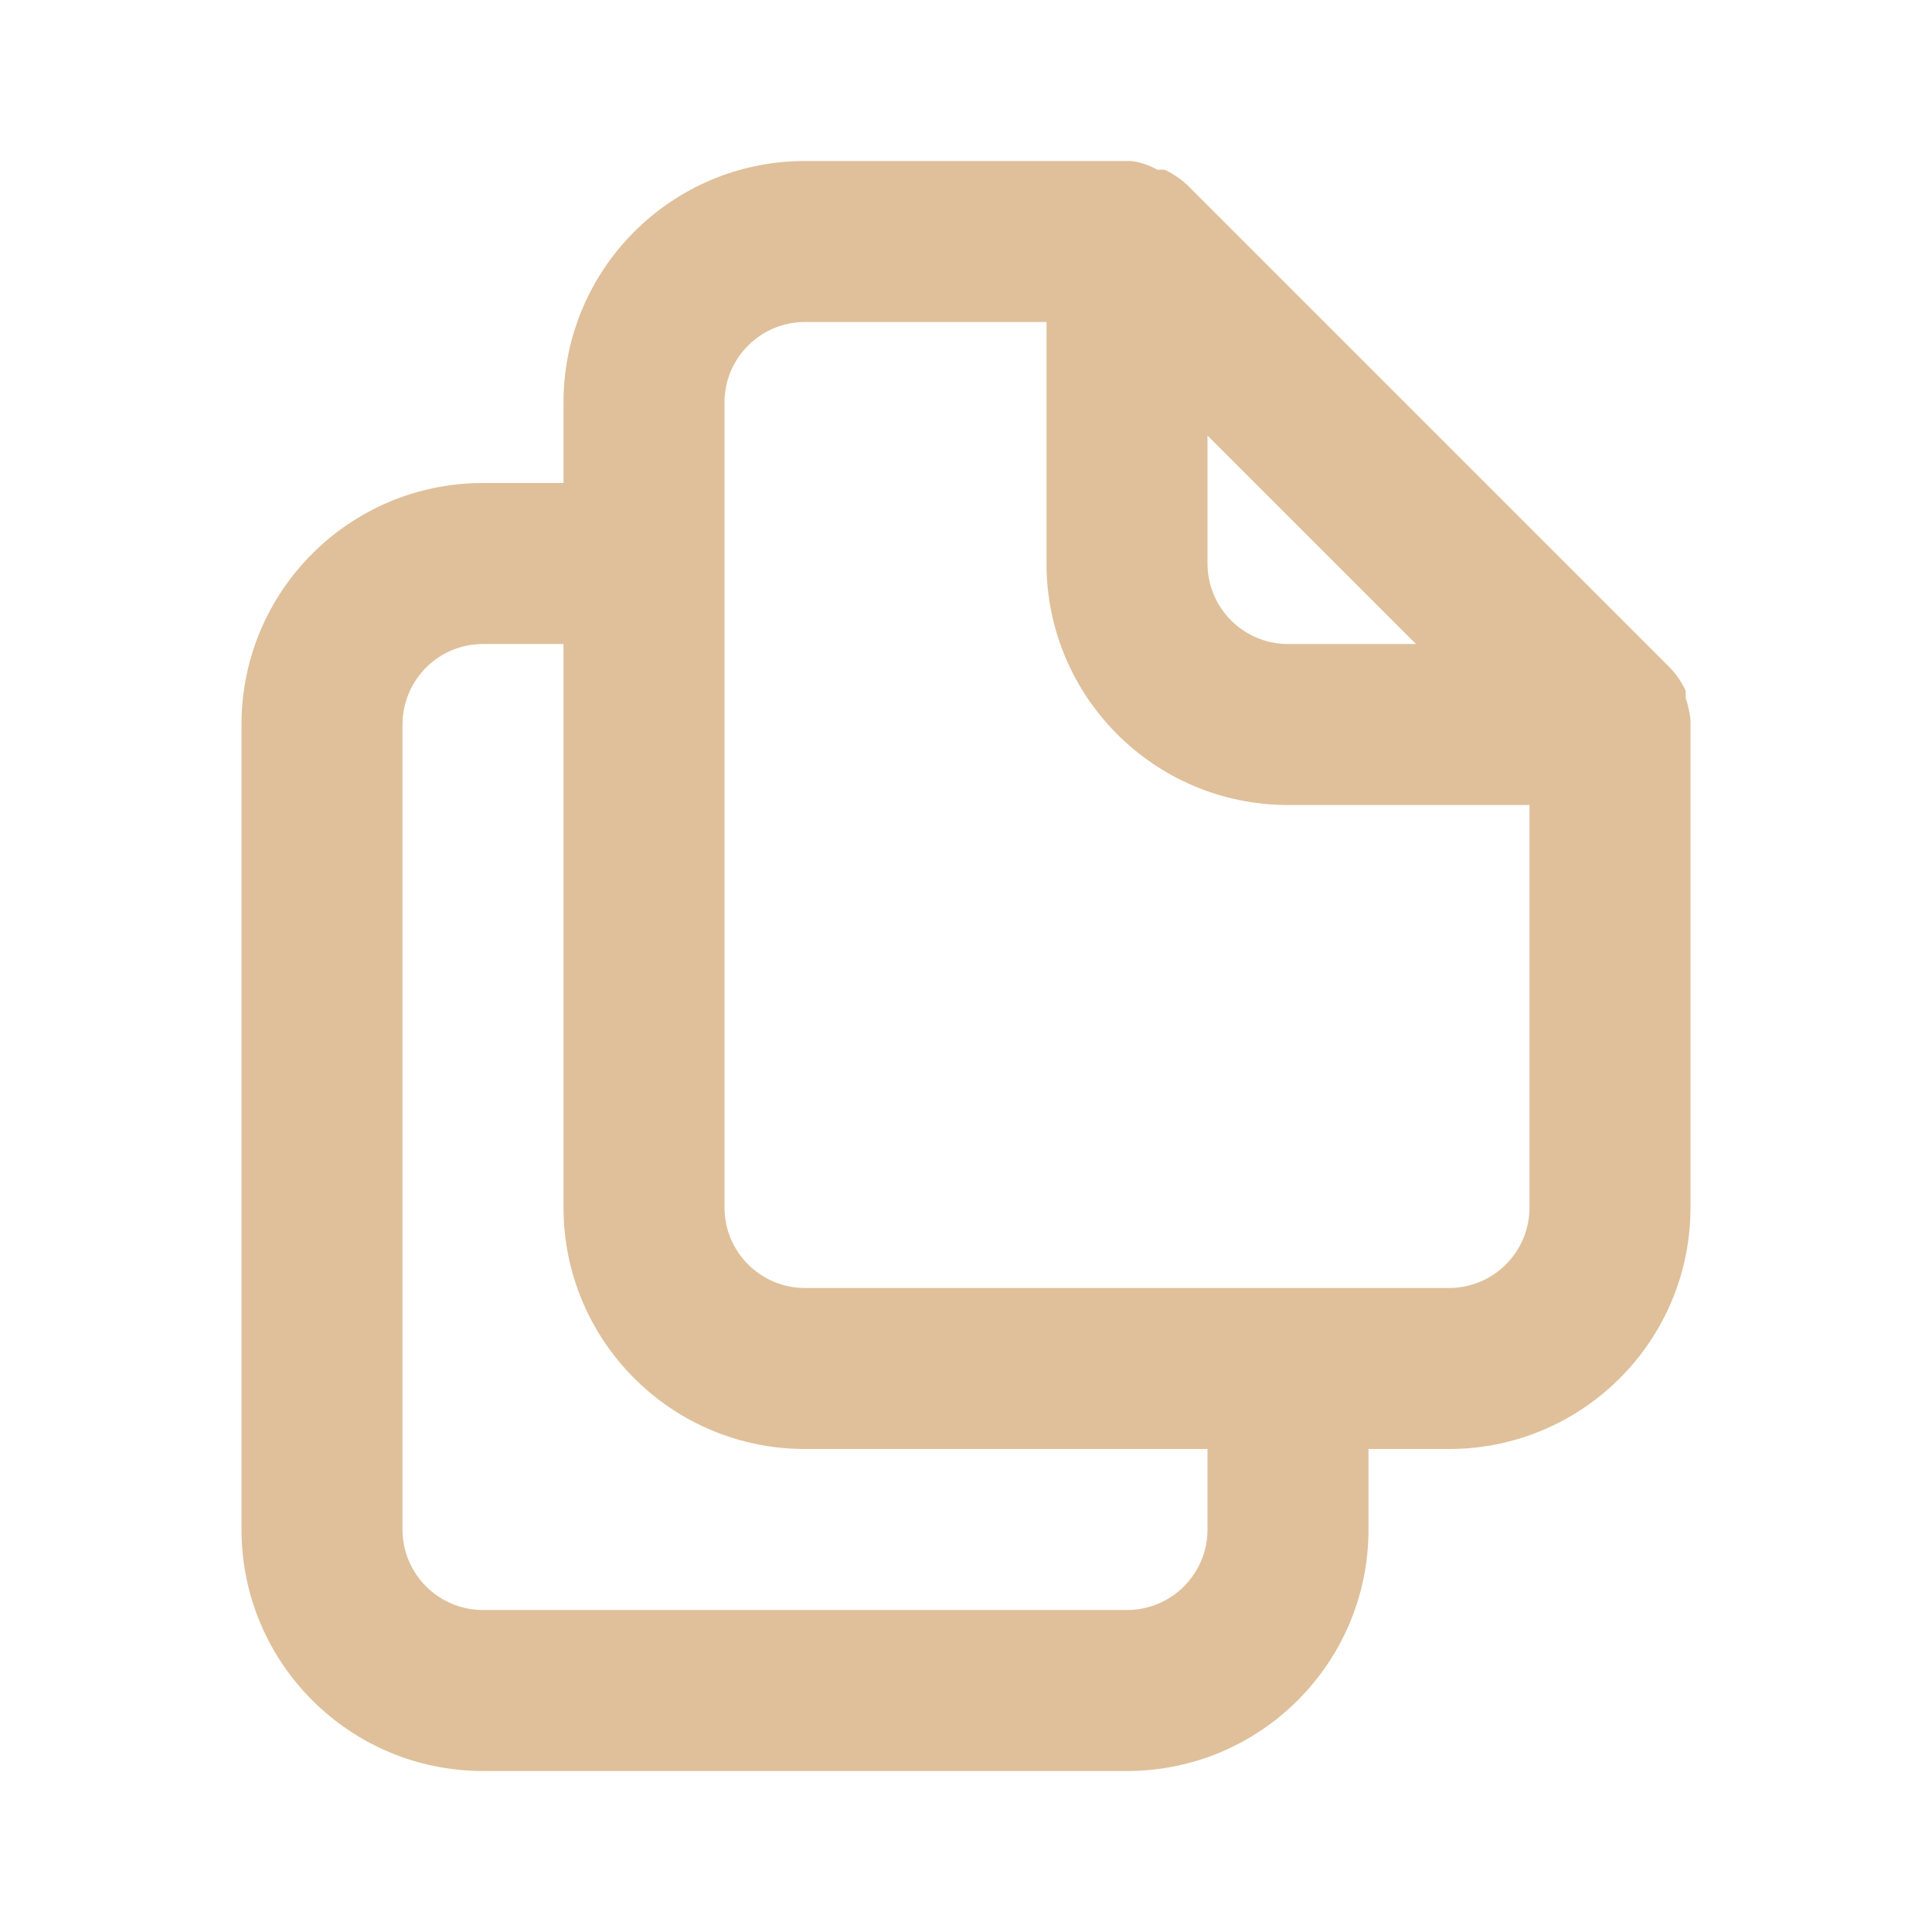
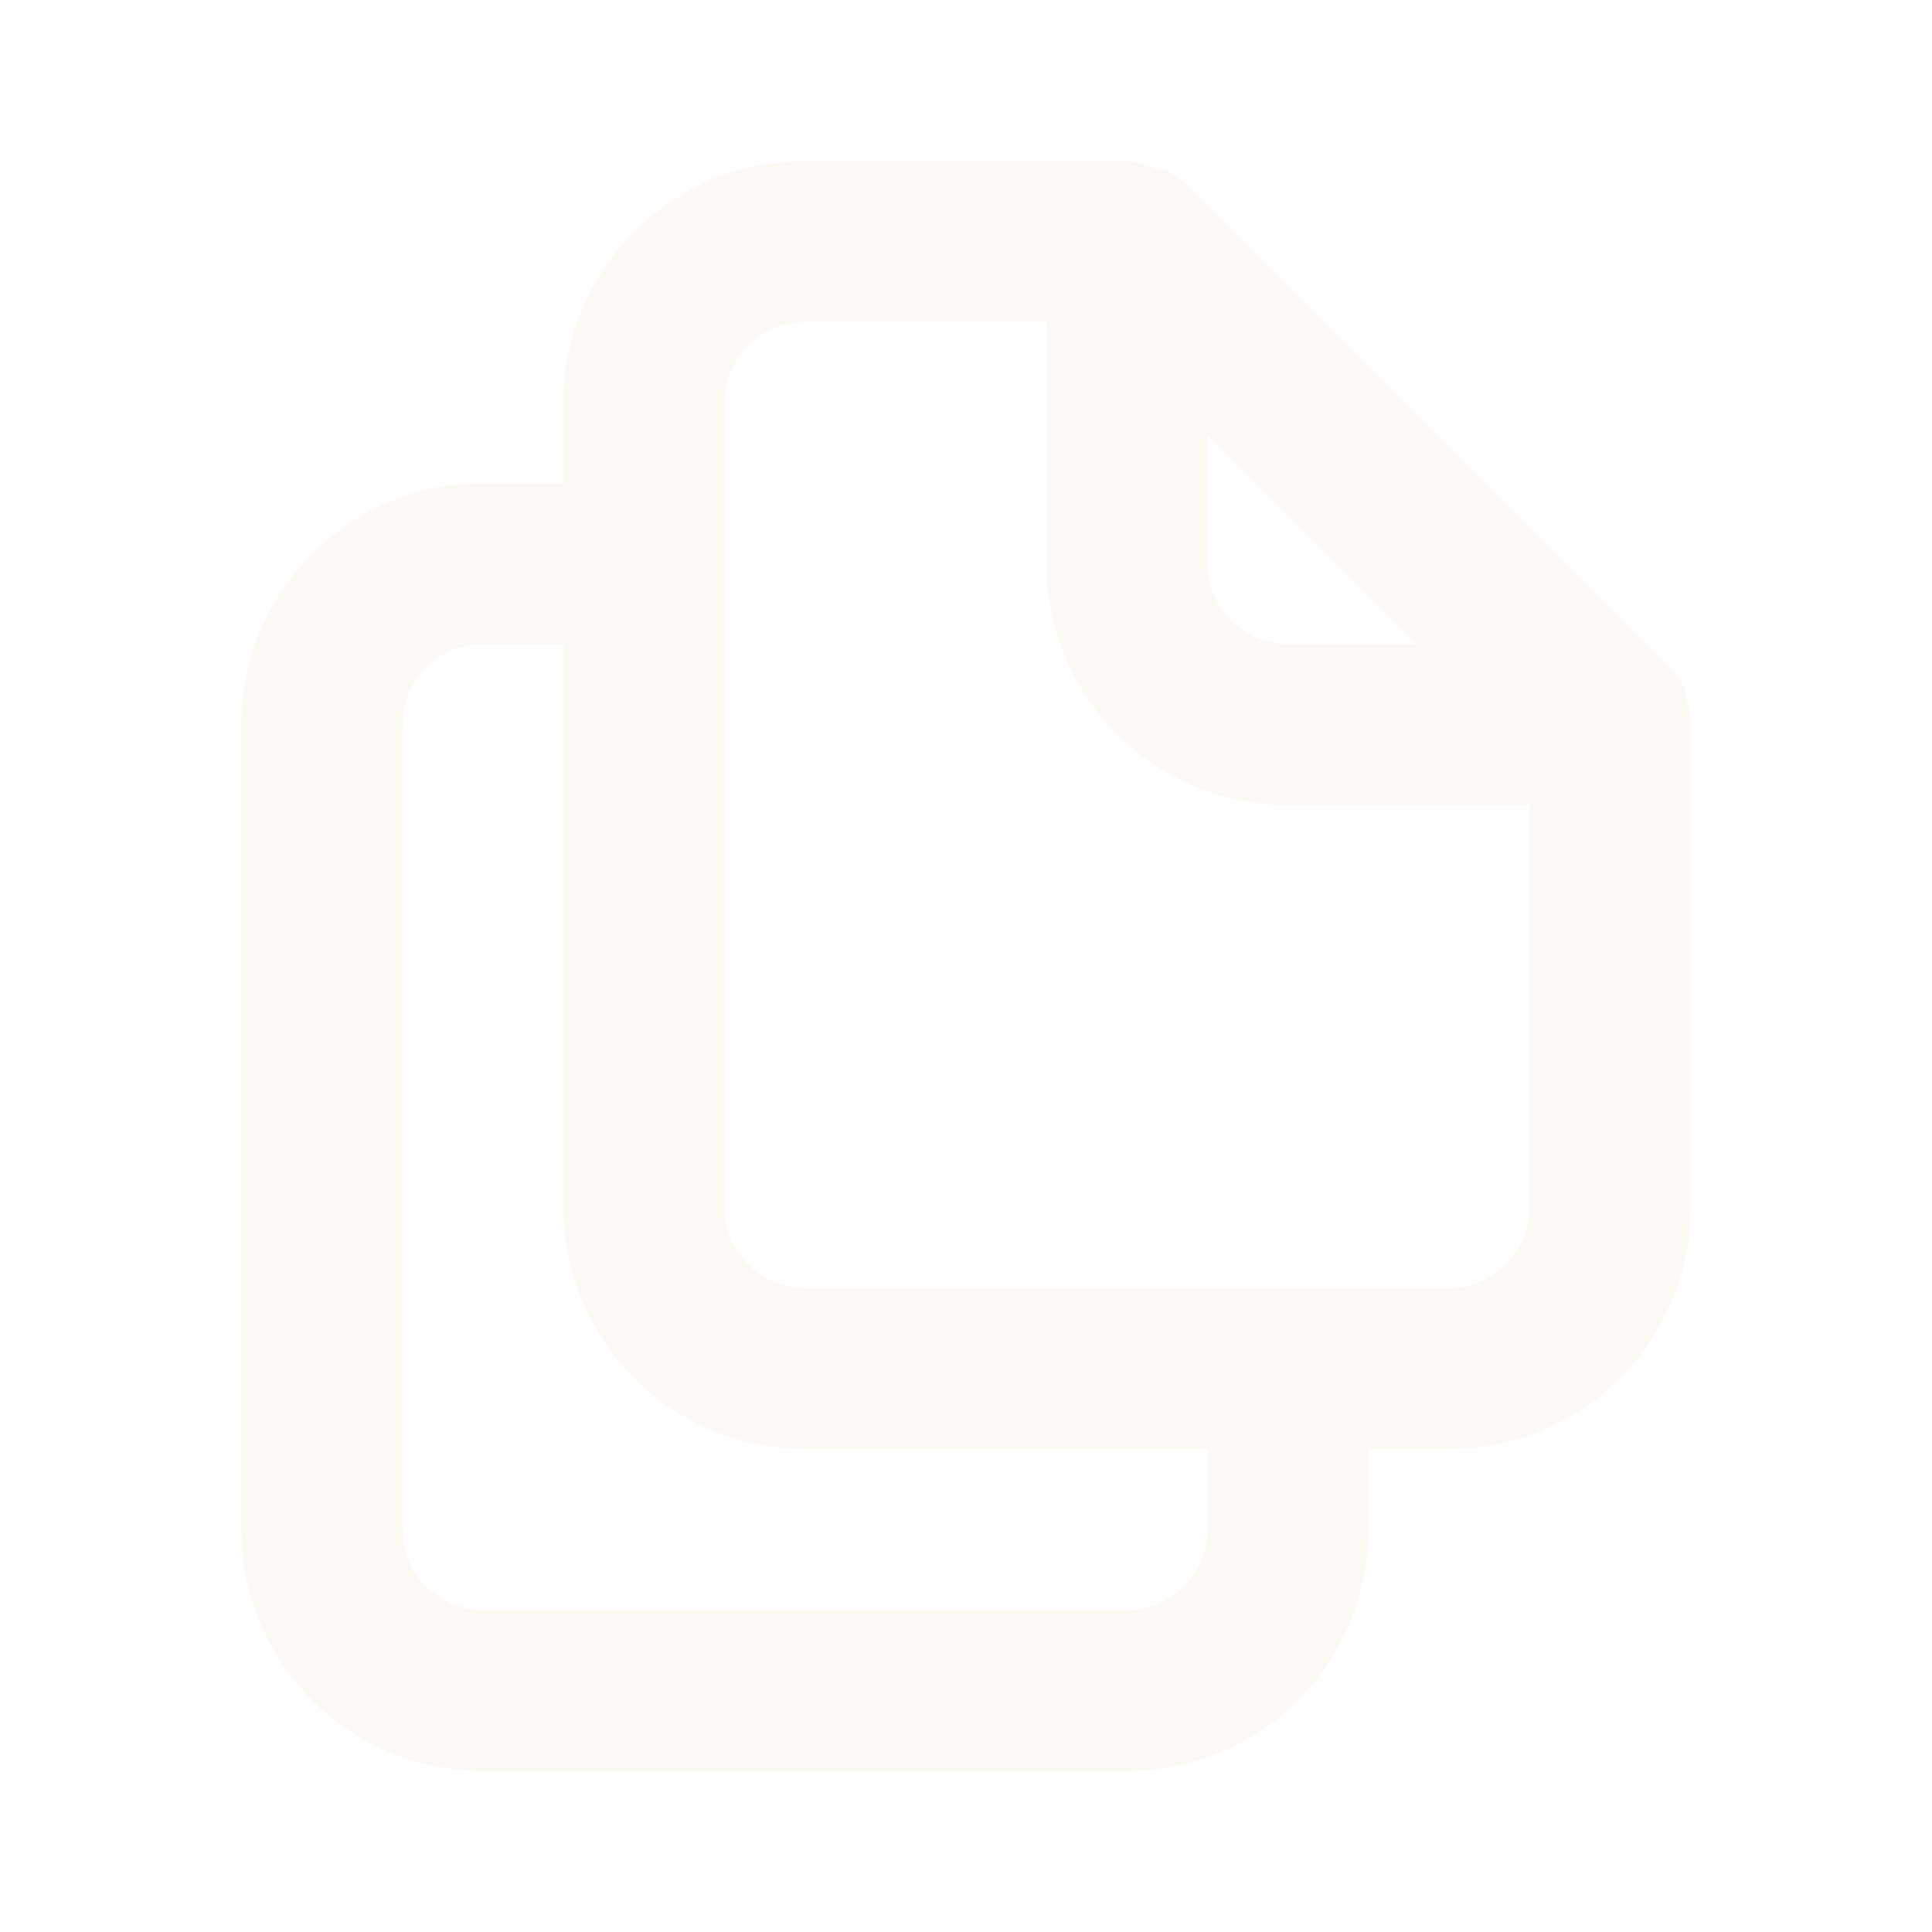
<svg xmlns="http://www.w3.org/2000/svg" viewBox="0 0 24 24">
-   <path fill="#DFC09A" d="M21,8.94a1.31,1.31,0,0,0-.06-.27l0-.09a1.07,1.07,0,0,0-.19-.28h0l-6-6h0a1.07,1.07,0,0,0-.28-.19.32.32,0,0,0-.09,0A.88.88,0,0,0,14.05,2H10A3,3,0,0,0,7,5V6H6A3,3,0,0,0,3,9V19a3,3,0,0,0,3,3h8a3,3,0,0,0,3-3V18h1a3,3,0,0,0,3-3V9S21,9,21,8.94ZM15,5.41,17.59,8H16a1,1,0,0,1-1-1ZM15,19a1,1,0,0,1-1,1H6a1,1,0,0,1-1-1V9A1,1,0,0,1,6,8H7v7a3,3,0,0,0,3,3h5Zm4-4a1,1,0,0,1-1,1H10a1,1,0,0,1-1-1V5a1,1,0,0,1,1-1h3V7a3,3,0,0,0,3,3h3Z" />
+   <path fill="#FCF9F5" d="M21,8.94a1.31,1.31,0,0,0-.06-.27l0-.09a1.07,1.07,0,0,0-.19-.28h0l-6-6h0a1.07,1.07,0,0,0-.28-.19.32.32,0,0,0-.09,0A.88.88,0,0,0,14.05,2H10A3,3,0,0,0,7,5V6H6A3,3,0,0,0,3,9V19a3,3,0,0,0,3,3h8a3,3,0,0,0,3-3V18h1a3,3,0,0,0,3-3V9S21,9,21,8.94ZM15,5.41,17.59,8H16a1,1,0,0,1-1-1ZM15,19a1,1,0,0,1-1,1H6a1,1,0,0,1-1-1V9A1,1,0,0,1,6,8H7v7a3,3,0,0,0,3,3h5Zm4-4a1,1,0,0,1-1,1H10a1,1,0,0,1-1-1V5a1,1,0,0,1,1-1h3V7a3,3,0,0,0,3,3h3Z" />
</svg>
